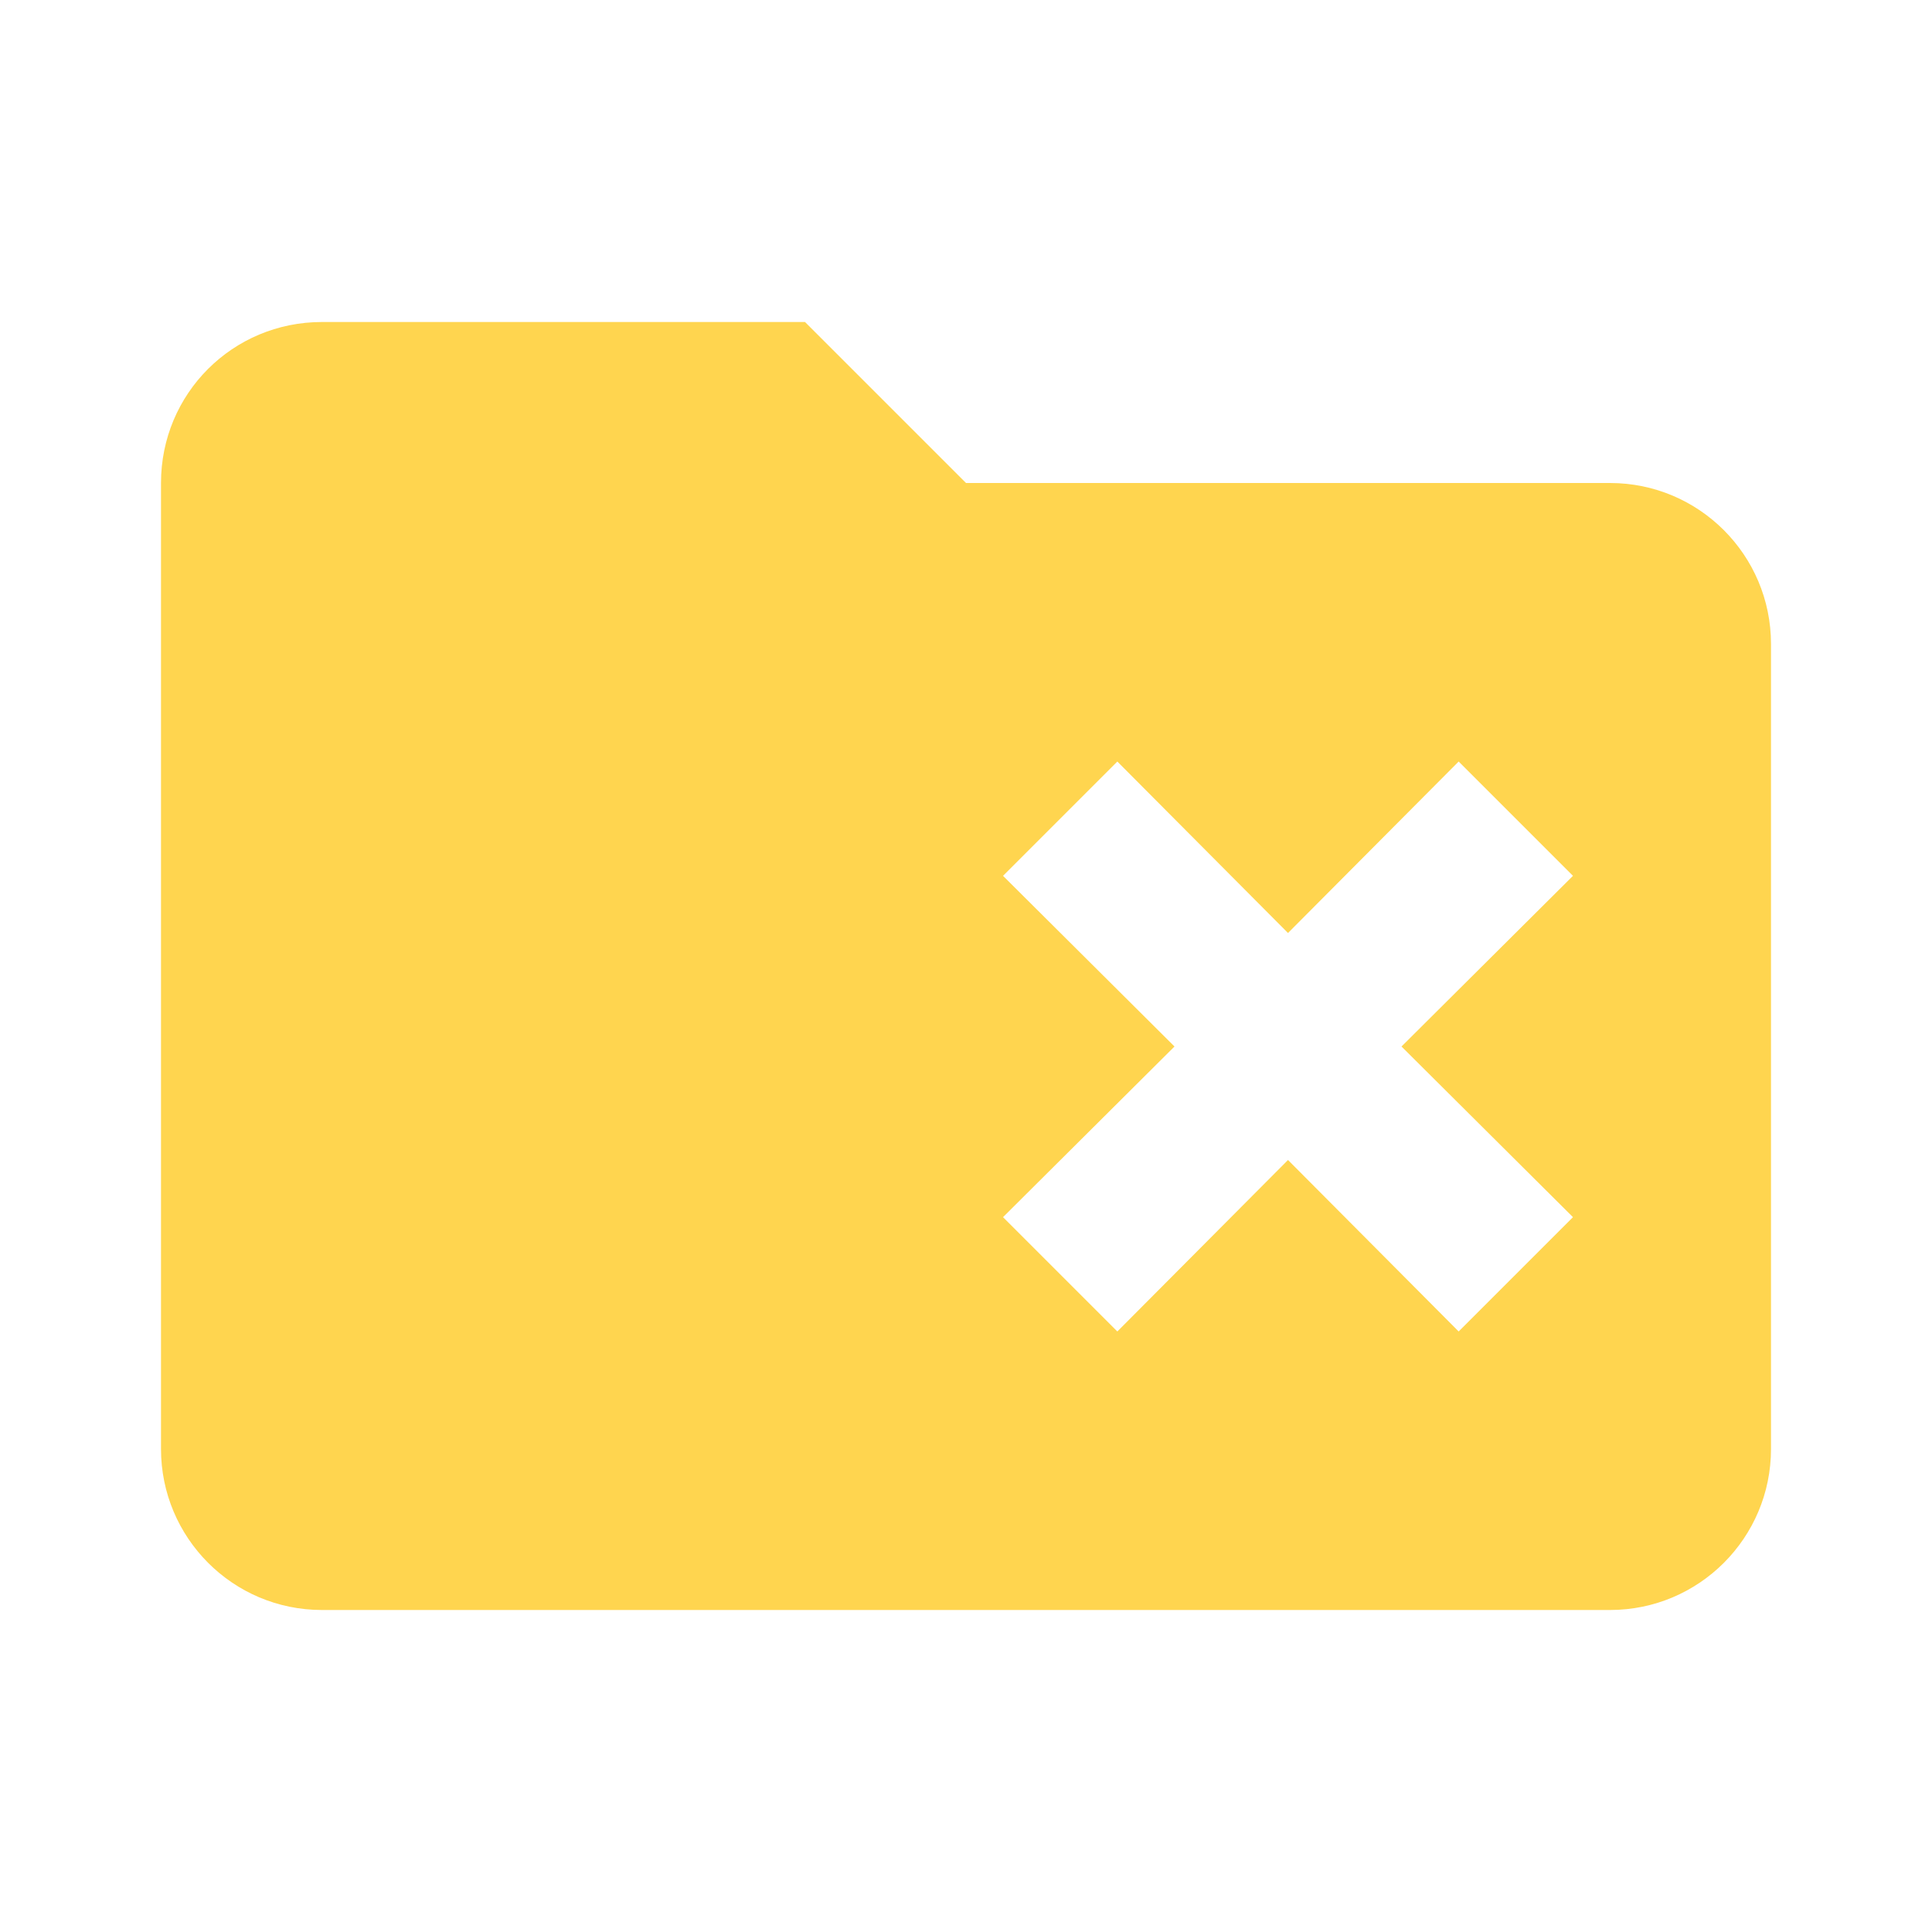
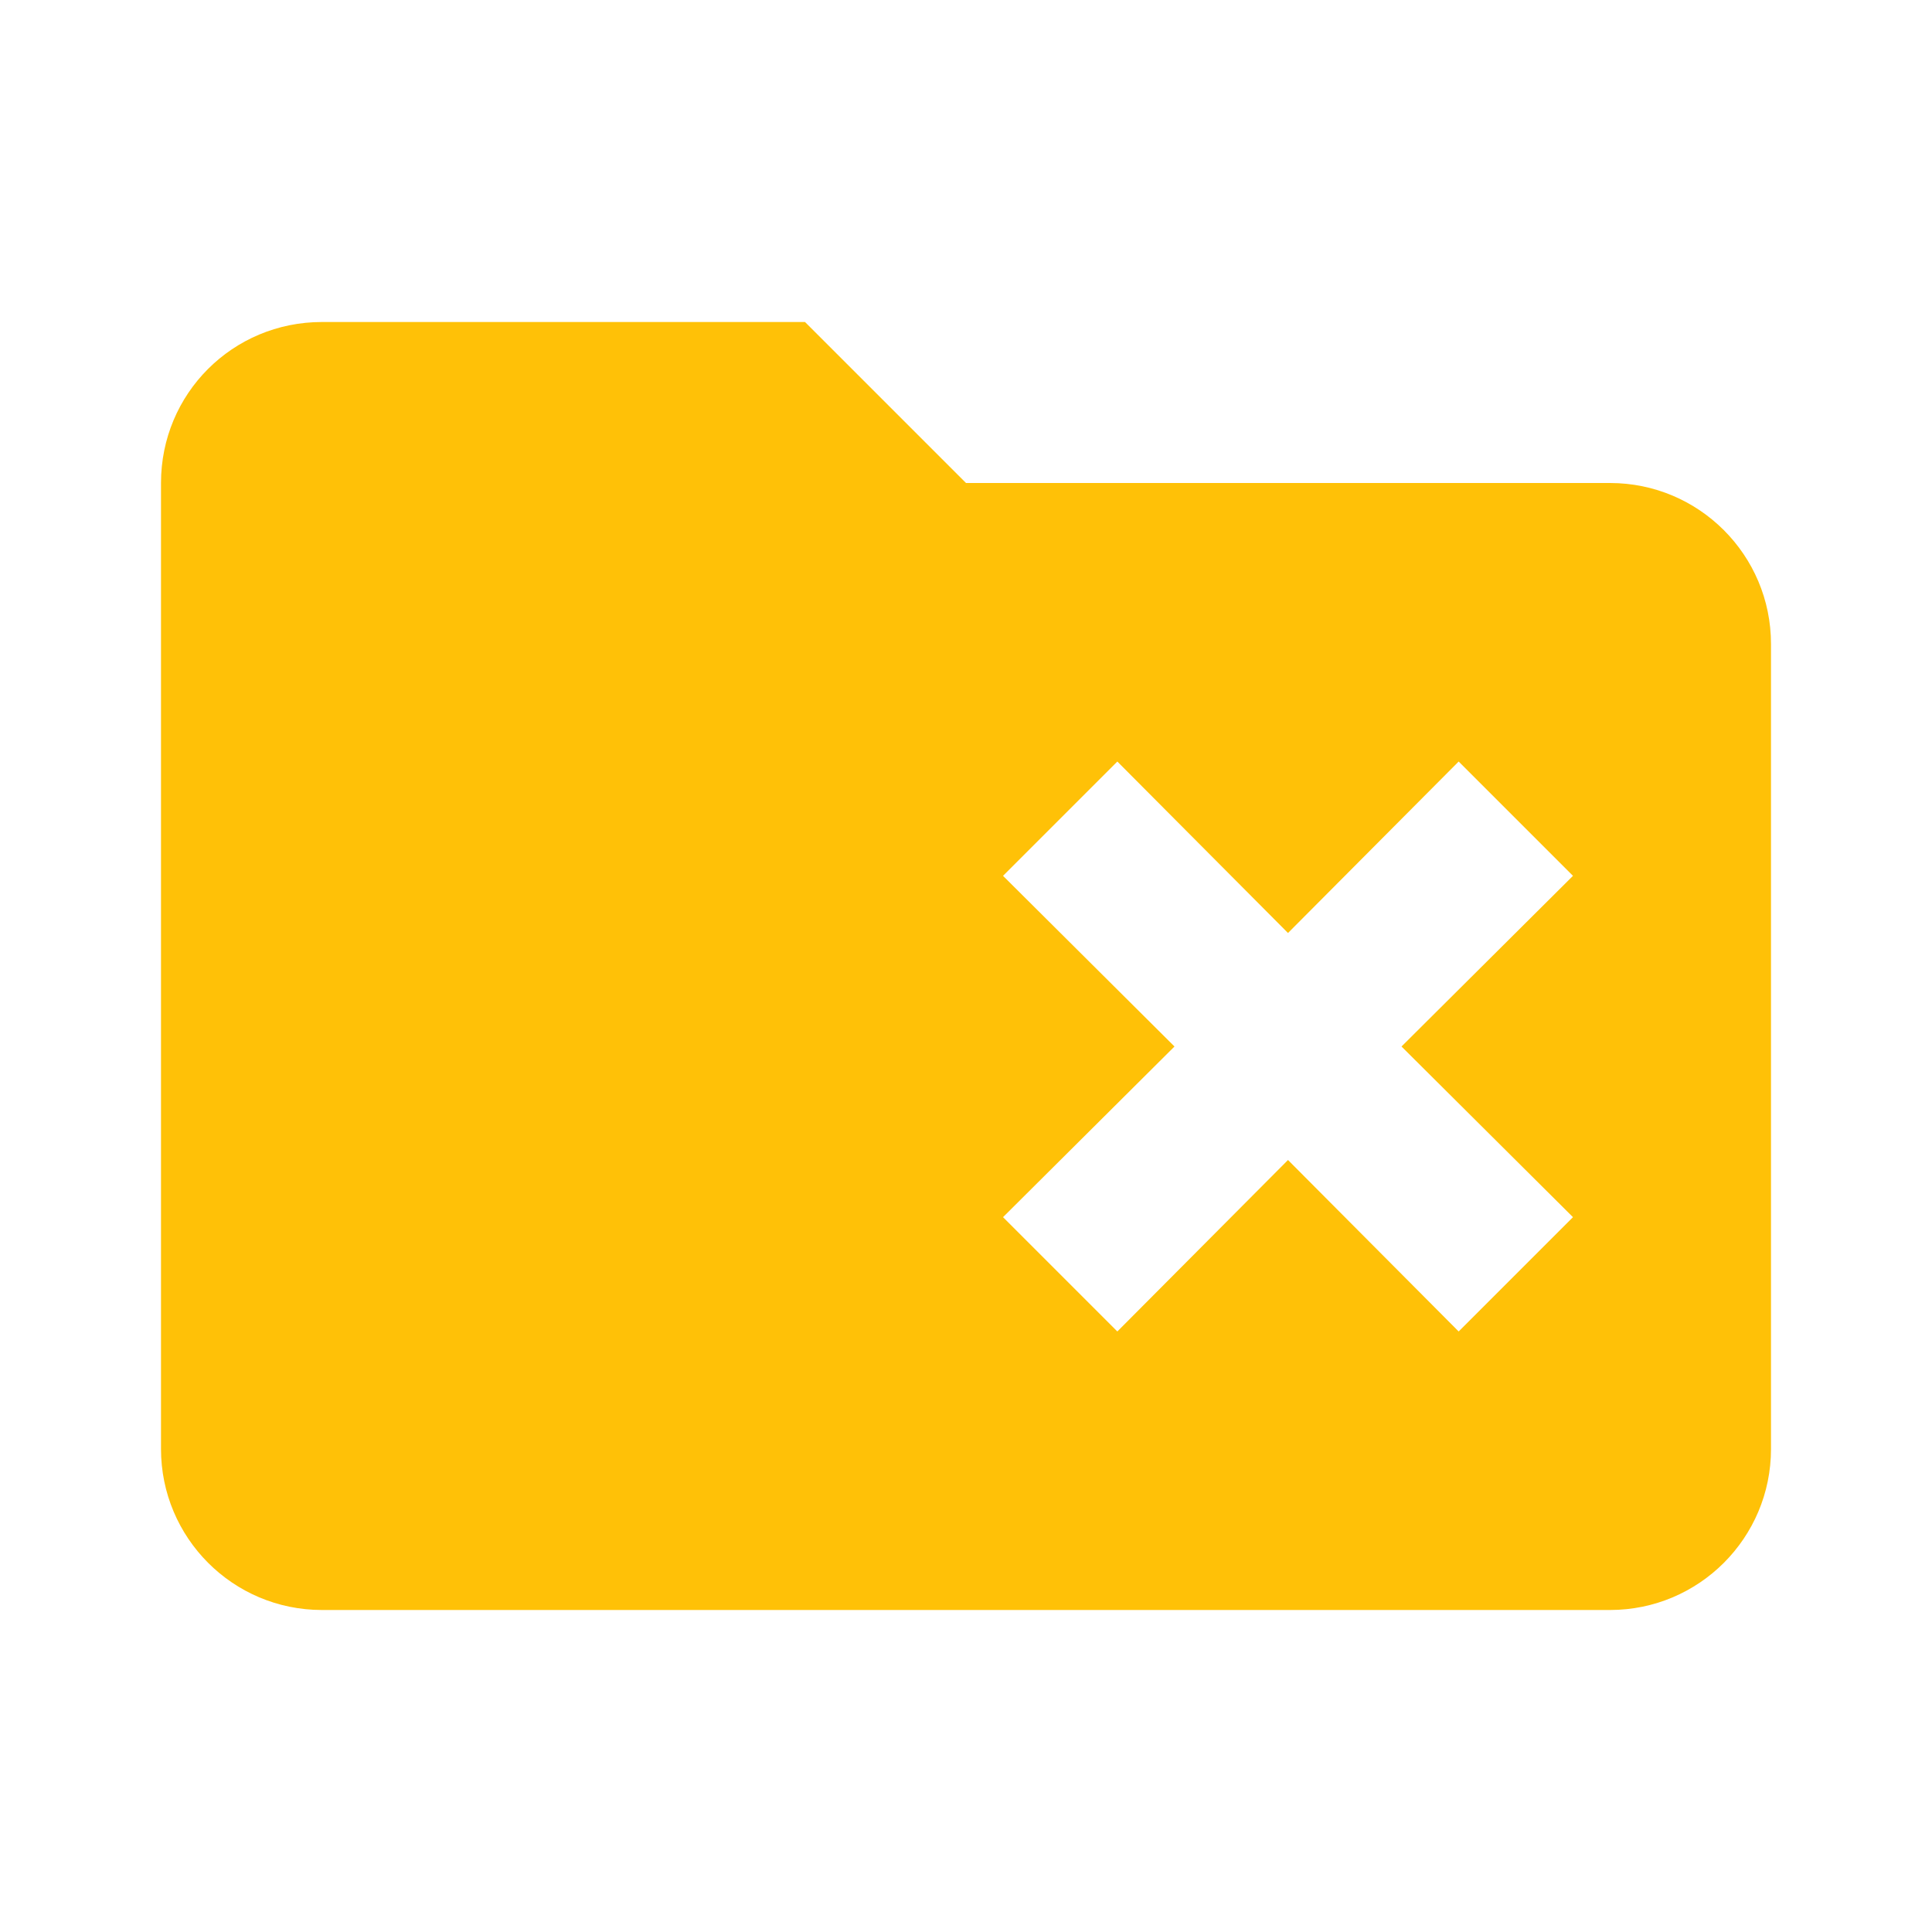
<svg xmlns="http://www.w3.org/2000/svg" version="1.1" width="16px" height="16px" viewBox="0 0 24 24">
-   <path fill="#FFD54F" d="M10,4L12,6H20A2,2 0 0,1 22,8V18A2,2 0 0,1 20,20H4C2.89,20 2,19.1 2,18V6C2,4.89 2.89,4 4,4H10M12.46,10.88L14.59,13L12.46,15.12L13.88,16.54L16,14.41L18.12,16.54L19.54,15.12L17.41,13L19.54,10.88L18.12,9.46L16,11.59L13.88,9.46L12.46,10.88Z" />
+   <path fill="#FFC107" d="M10,4L12,6H20A2,2 0 0,1 22,8V18A2,2 0 0,1 20,20H4C2.89,20 2,19.1 2,18V6C2,4.89 2.89,4 4,4H10M12.46,10.88L14.59,13L12.46,15.12L13.88,16.54L16,14.41L18.12,16.54L19.54,15.12L17.41,13L19.54,10.88L18.12,9.46L16,11.59L13.88,9.46L12.46,10.88Z" />
</svg>
